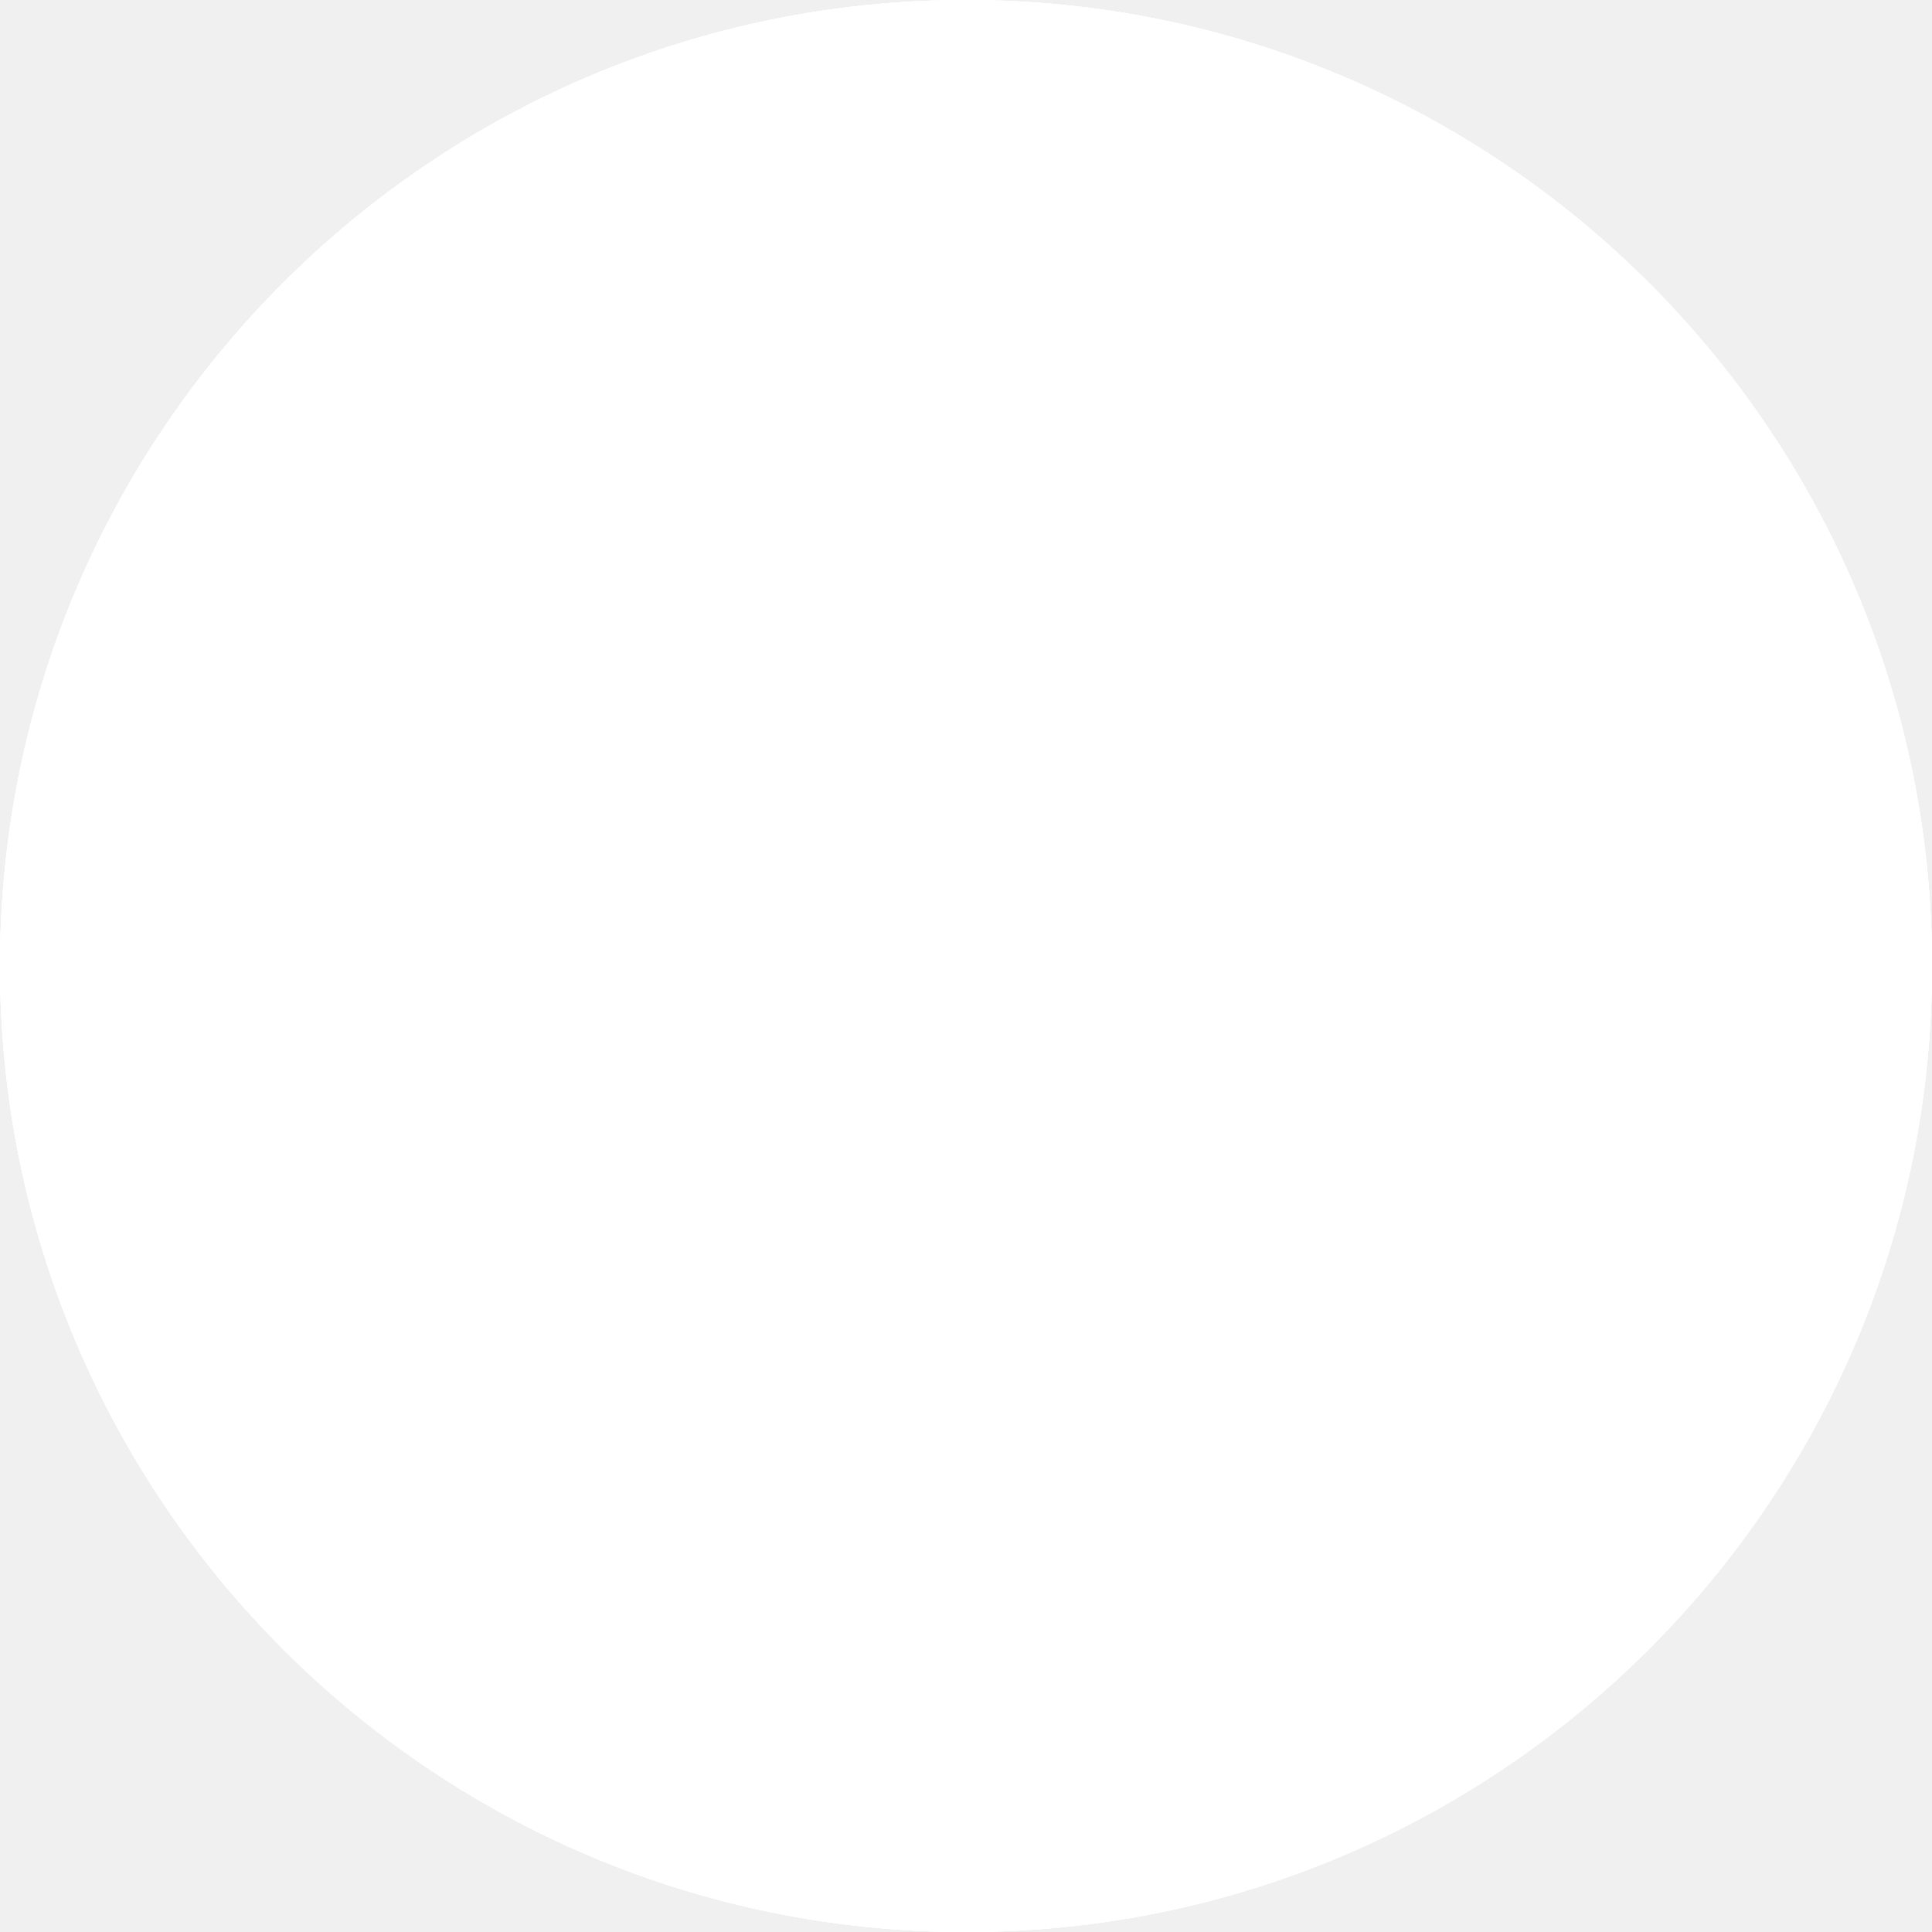
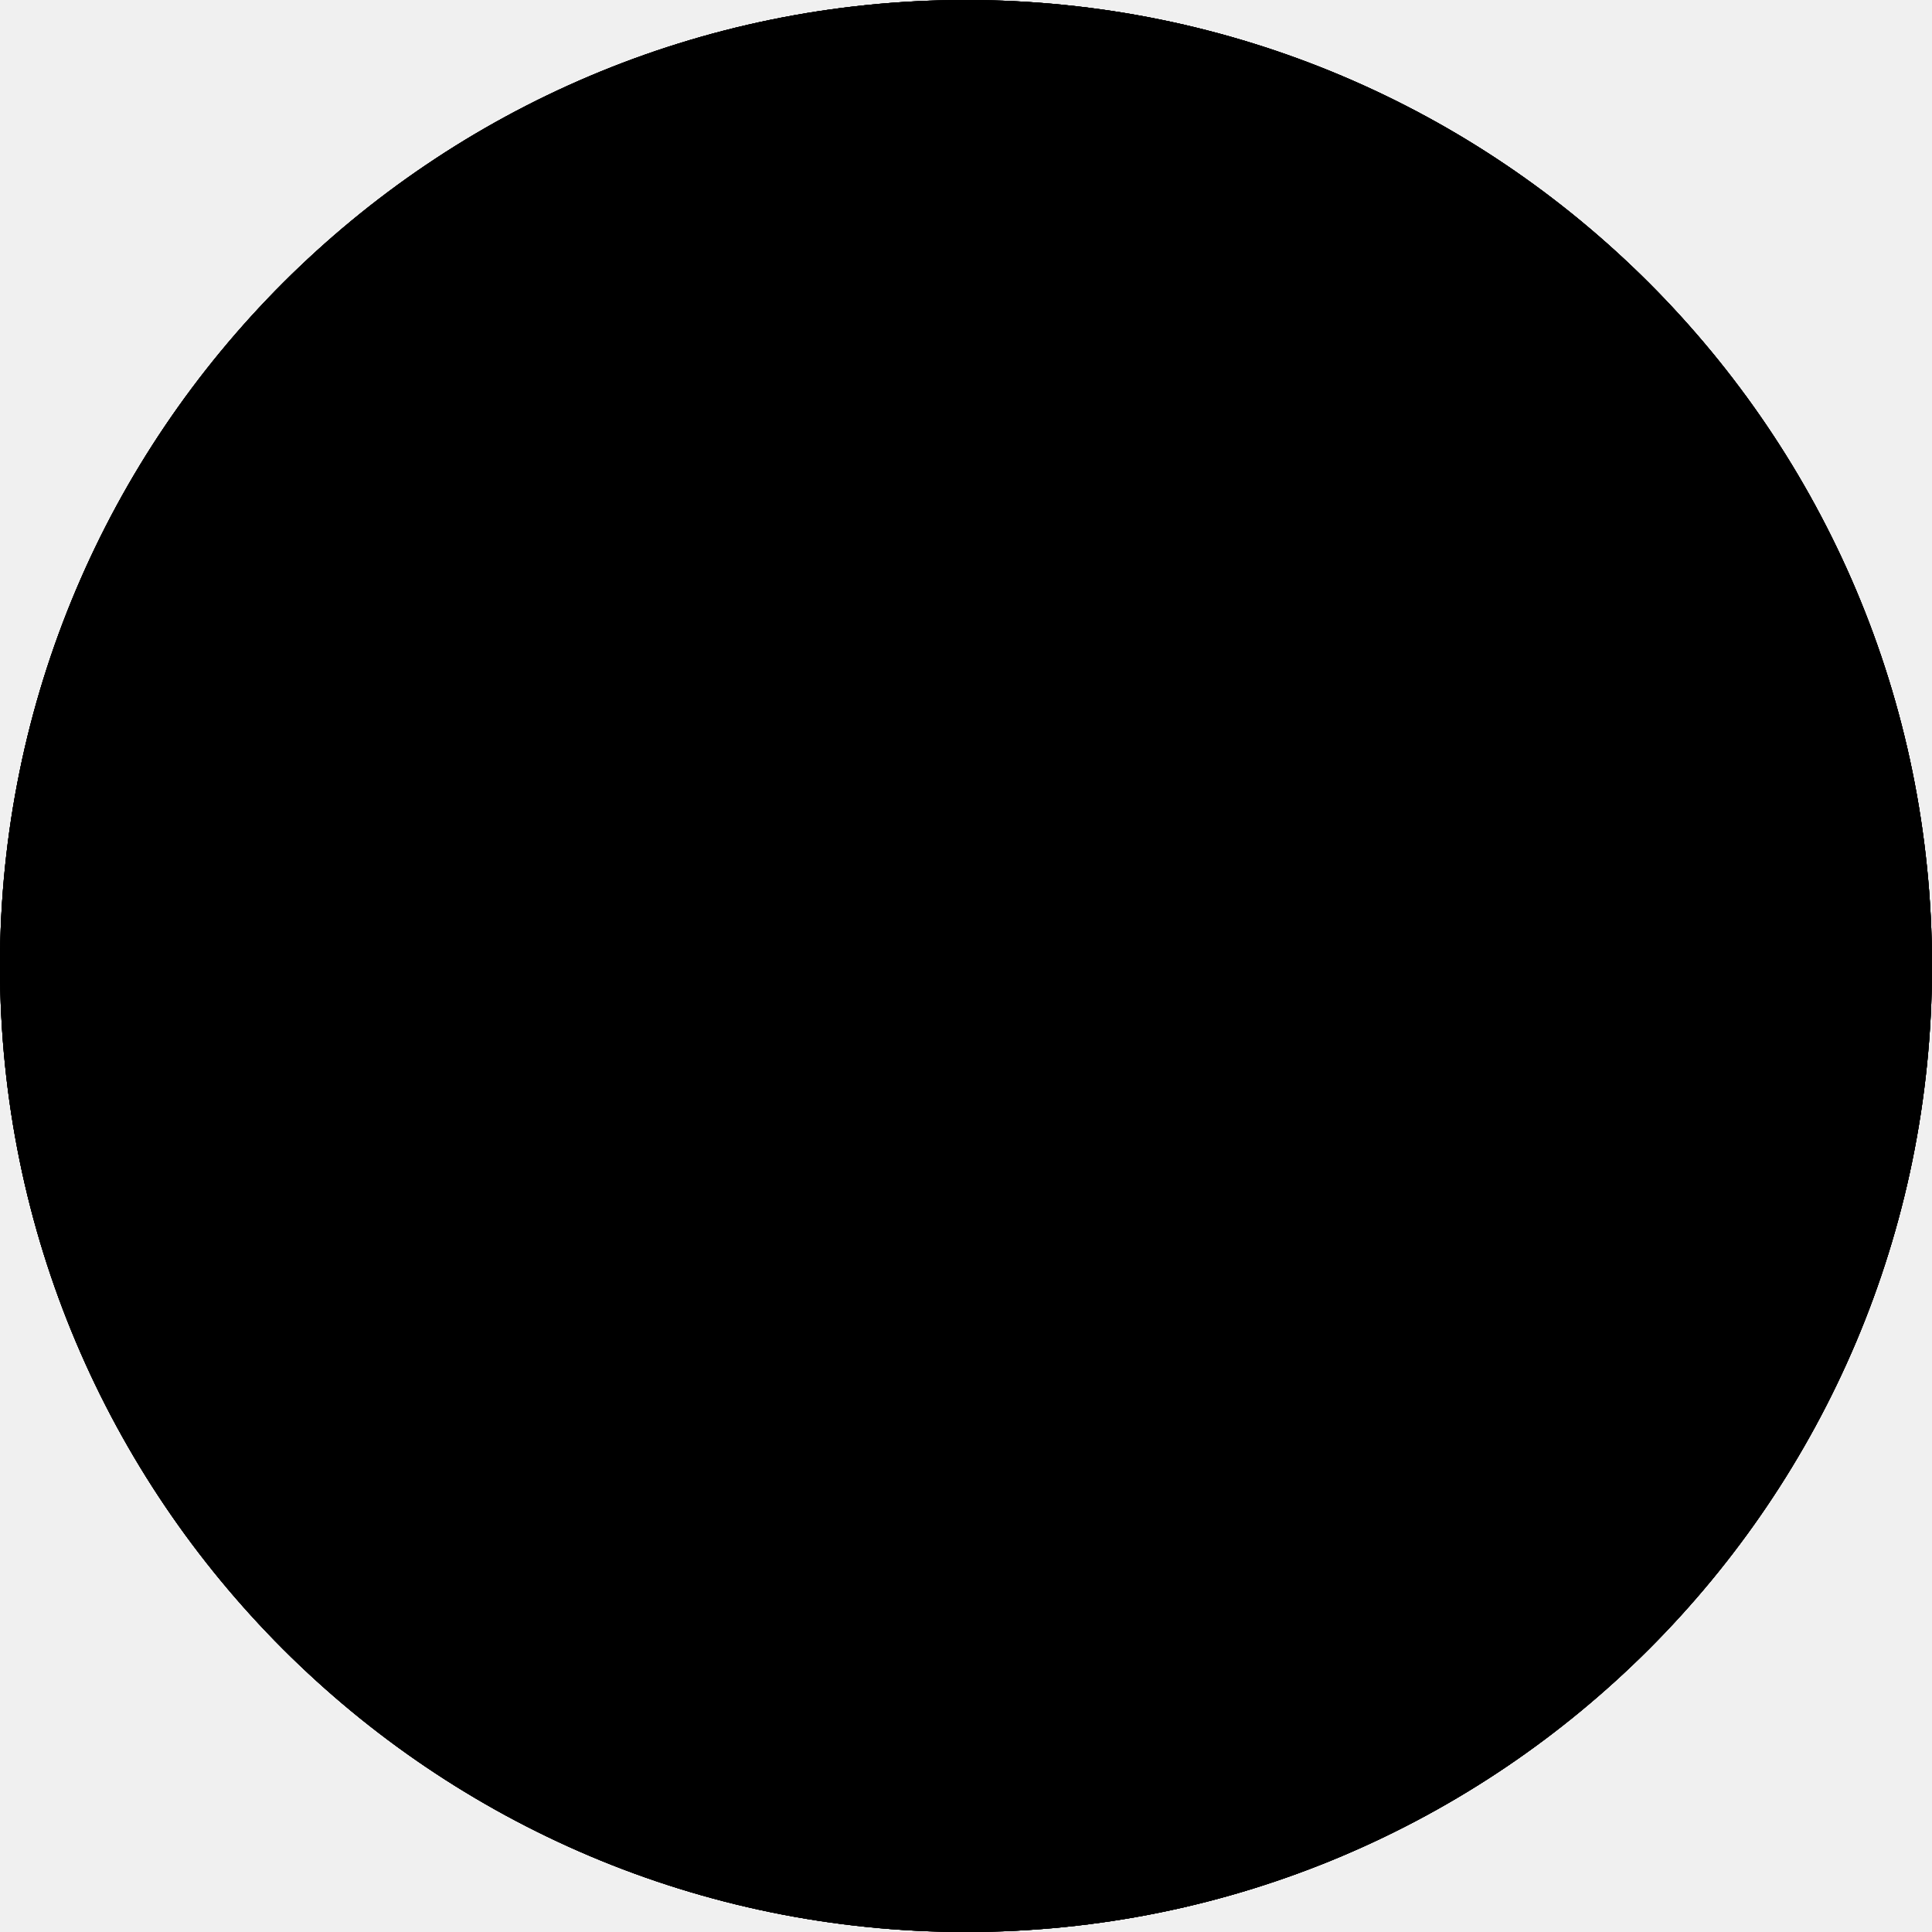
- <svg xmlns="http://www.w3.org/2000/svg" width="50" height="50" viewBox="0 0 50 50" fill="none">
-   <path d="M50 25C50 38.807 38.807 50 25 50C11.193 50 0 38.807 0 25C0 11.193 11.193 0 25 0C38.807 0 50 11.193 50 25Z" fill="white" />
-   <path d="M50 25C50 38.807 38.807 50 25 50C11.193 50 0 38.807 0 25C0 11.193 11.193 0 25 0C38.807 0 50 11.193 50 25Z" fill="white" />
-   <path d="M50 25C50 38.807 38.807 50 25 50C11.193 50 0 38.807 0 25C0 11.193 11.193 0 25 0C38.807 0 50 11.193 50 25Z" fill="white" />
-   <path d="M50 25C50 38.807 38.807 50 25 50C11.193 50 0 38.807 0 25C0 11.193 11.193 0 25 0C38.807 0 50 11.193 50 25Z" fill="white" />
+ <svg xmlns="http://www.w3.org/2000/svg" width="50" height="50" viewBox="0 0 50 50">
+   <path d="M50 25C50 38.807 38.807 50 25 50C11.193 50 0 38.807 0 25C0 11.193 11.193 0 25 0C38.807 0 50 11.193 50 25Z" />
+   <path d="M50 25C50 38.807 38.807 50 25 50C11.193 50 0 38.807 0 25C0 11.193 11.193 0 25 0C38.807 0 50 11.193 50 25Z" />
+   <path d="M50 25C50 38.807 38.807 50 25 50C11.193 50 0 38.807 0 25C0 11.193 11.193 0 25 0C38.807 0 50 11.193 50 25Z" />
+   <path d="M50 25C50 38.807 38.807 50 25 50C11.193 50 0 38.807 0 25C0 11.193 11.193 0 25 0C38.807 0 50 11.193 50 25Z" />
  <path d="M35 13H15C13.895 13 13 13.895 13 15V15.8C13 16.905 13.895 17.8 15 17.8H35C36.105 17.8 37 16.905 37 15.8V15C37 13.895 36.105 13 35 13Z" />
  <path d="M35 22.6H15C13.895 22.6 13 23.495 13 24.6V25.4C13 26.505 13.895 27.4 15 27.4H35C36.105 27.4 37 26.505 37 25.4V24.6C37 23.495 36.105 22.6 35 22.6Z" />
  <path d="M35 32.2H15C13.895 32.2 13 33.095 13 34.2V35C13 36.105 13.895 37 15 37H35C36.105 37 37 36.105 37 35V34.2C37 33.095 36.105 32.2 35 32.2Z" />
</svg>
